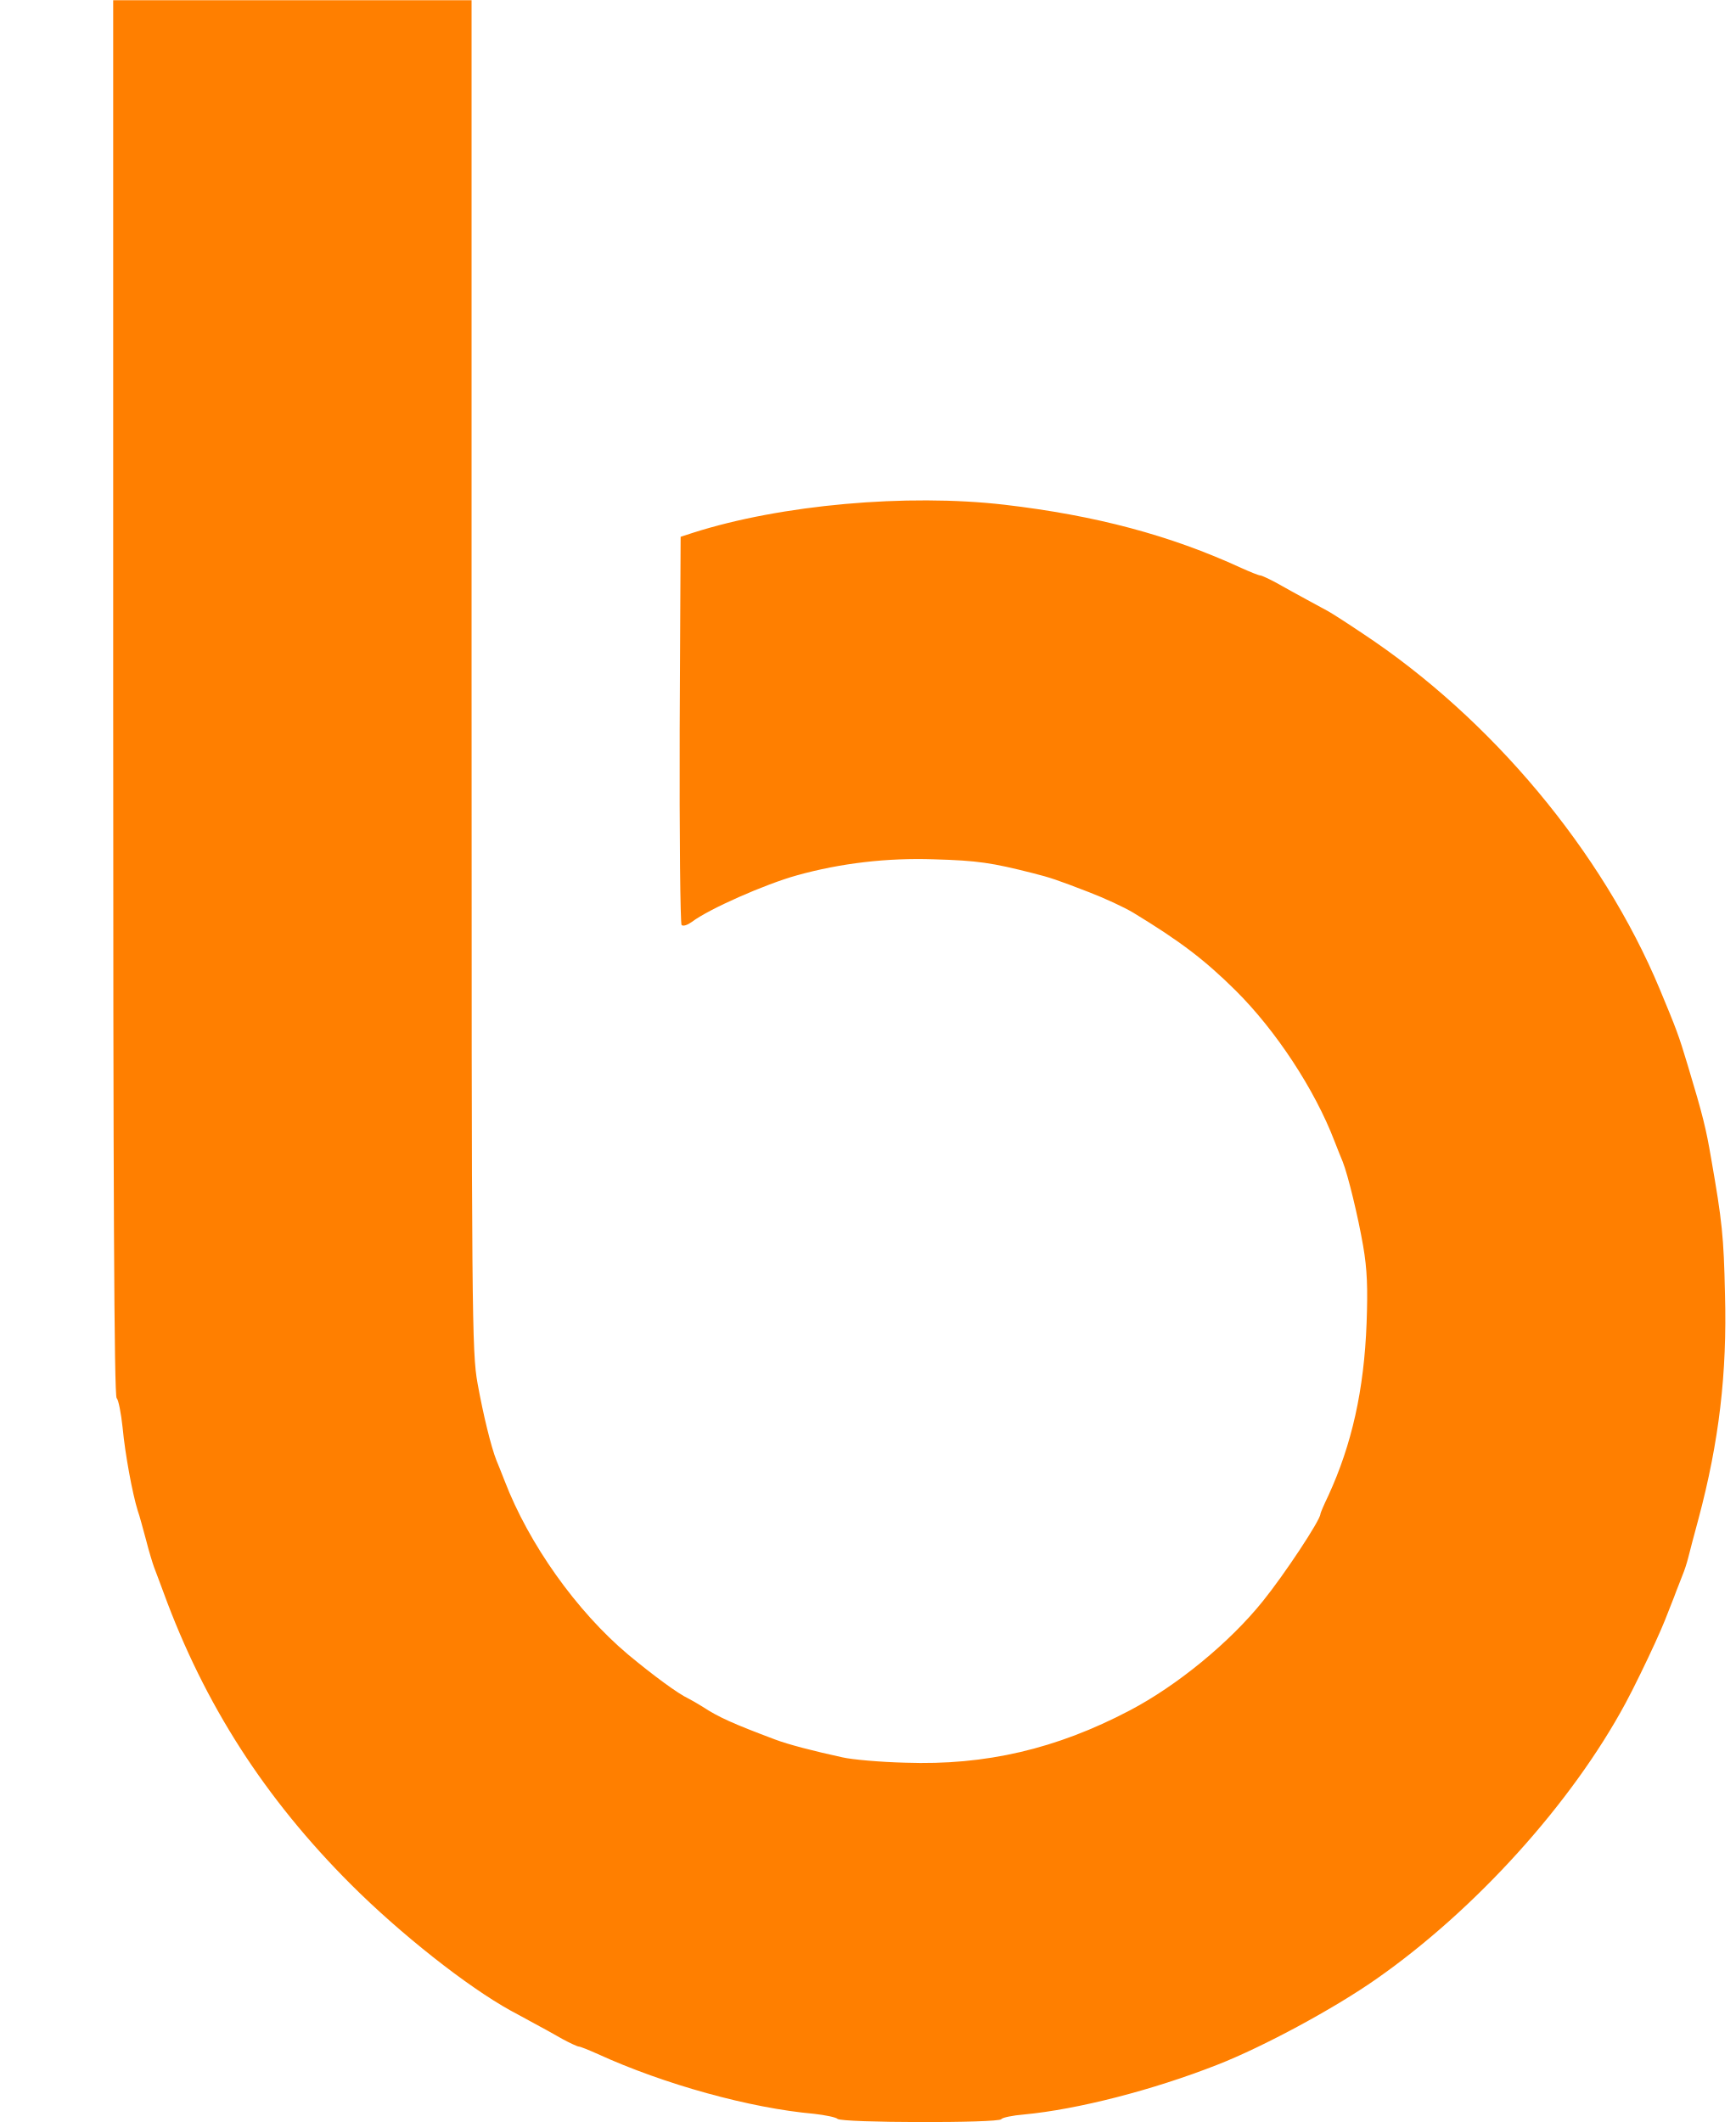
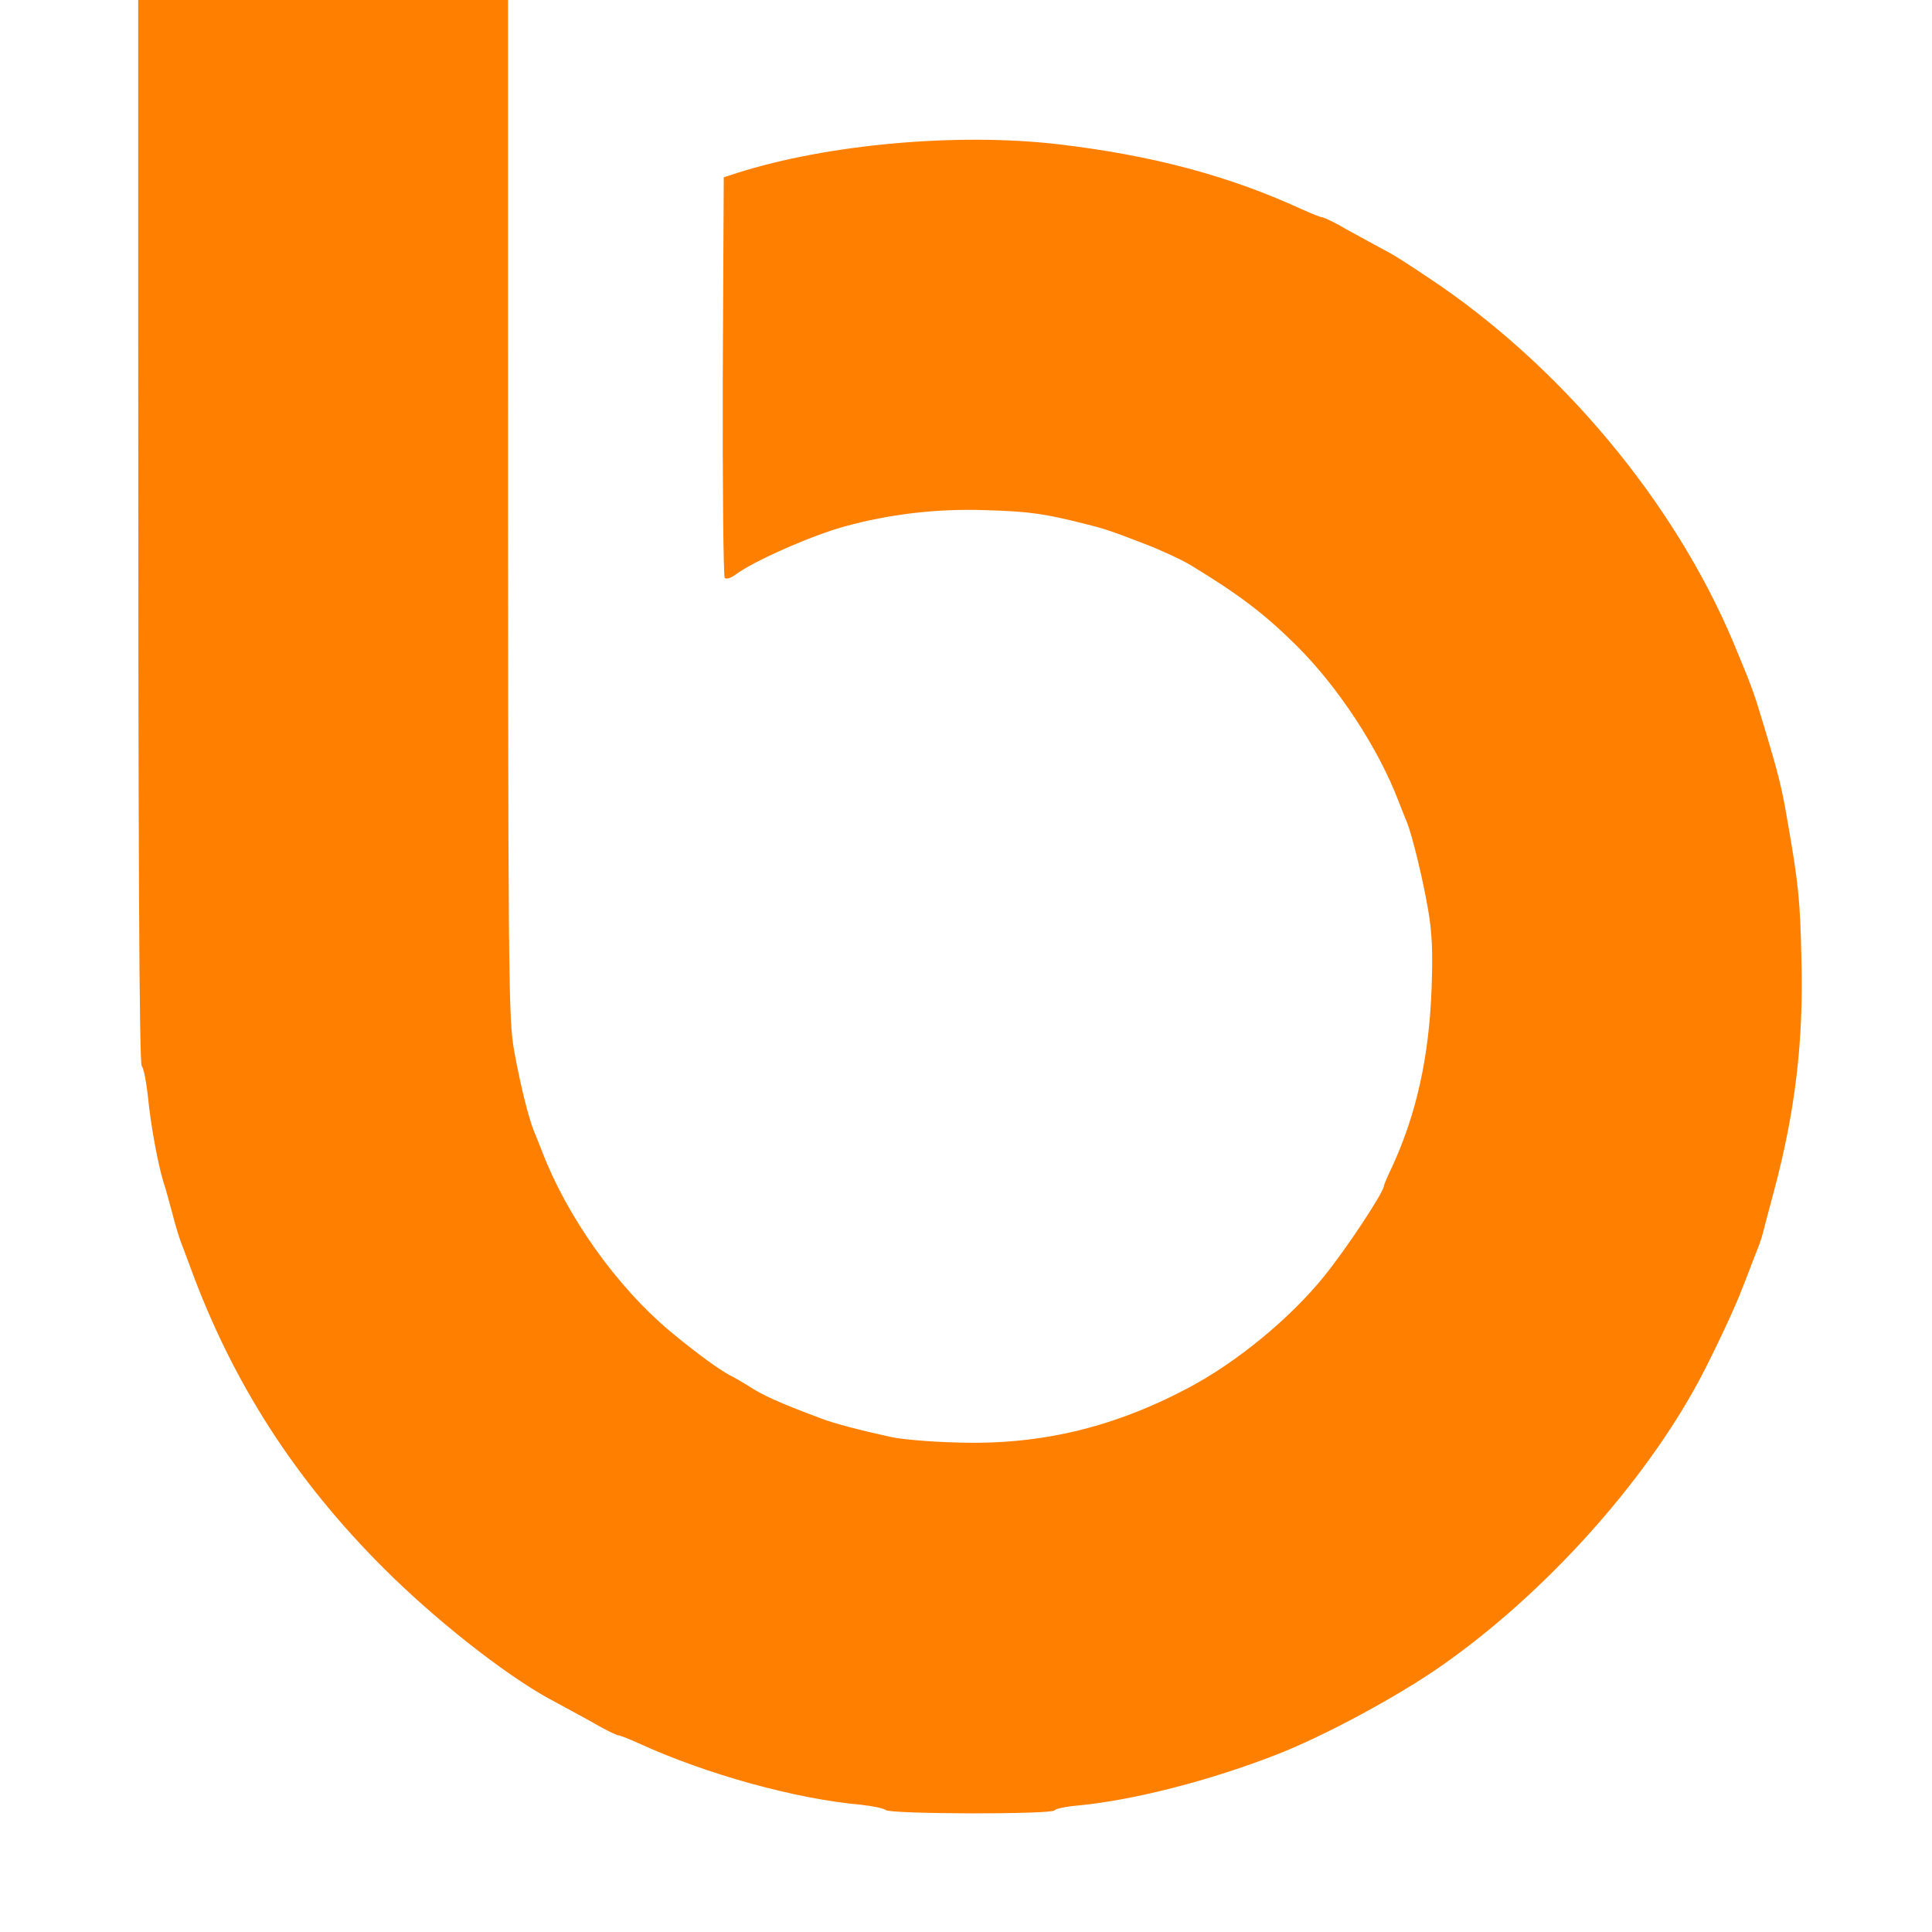
- <svg xmlns="http://www.w3.org/2000/svg" viewBox="-12 0 184 225" fill="none">
+ <svg xmlns="http://www.w3.org/2000/svg" viewBox="-14.2 38.7 198.5 198.5" fill="none">
  <g transform="translate(0 225) scale(.03333 -.03333)" fill="#FF7F00">
-     <path d="m0 4532c0-1567 3-2221 11-2229 6-6 14-48 19-94 8-85 31-209 48-264 6-16 17-59 27-95 9-36 21-74 25-85s18-47 30-80c130-356 322-655 596-929 158-158 371-326 509-402 11-6 43-23 70-38 28-15 70-38 94-52 24-13 48-24 52-24 5 0 32-11 61-24 210-96 484-172 688-190 35-4 69-11 74-16 13-13 513-14 521-1 3 5 36 12 73 15 169 16 408 77 614 158 146 57 372 179 506 273 316 221 622 560 793 878 24 44 69 137 94 192 29 64 33 76 60 145 9 25 22 56 27 70 6 14 14 39 18 55 4 17 19 73 33 125 65 244 91 461 84 714-4 183-9 231-44 431-16 94-26 136-74 295-30 100-36 115-90 245-183 438-536 860-944 1130-49 33-99 65-110 71s-42 23-70 38c-27 15-70 38-94 52-24 13-48 24-52 24-5 0-32 11-61 24-226 104-463 167-753 201-311 36-711 0-990-89l-40-13-3-613c-1-338 2-618 6-622 5-5 19 0 33 10 54 41 233 120 334 148 140 39 288 56 435 51 140-4 185-11 315-44 56-14 79-22 180-61 47-18 112-48 140-65 148-90 226-149 325-247 128-127 252-315 315-480 10-25 21-54 26-65 17-43 49-175 65-268 13-75 15-134 11-245-8-213-47-387-122-550-14-29-25-55-25-58 0-19-115-193-183-277-105-131-273-269-424-348-232-122-458-175-713-166-80 2-170 10-200 17-92 20-173 41-215 57-133 50-180 71-230 104-16 10-37 22-45 26-34 16-110 72-192 140-164 138-316 352-393 553-10 25-21 54-26 65-17 43-42 145-60 245s-19 203-19 2253v2147h-570-570v-2218zm5527 621c-4-3-7-1164-7-2580v-2573h570 570l-2 2578-3 2577-561 3c-308 1-564-1-567-5zm3773-13c-230-31-460-90-645-166-147-61-368-181-493-269-316-221-622-560-793-878-24-44-69-137-94-192-29-64-33-76-60-145-9-25-22-56-27-70-6-14-14-38-18-55-4-16-17-66-29-109-34-122-50-208-71-366-19-137-20-221-20-1517v-1373h570 570l2 1383c3 1248 5 1389 20 1457 33 148 61 237 103 328 14 29 25 55 25 58 0 4 23 45 52 93 165 275 411 484 708 603 176 70 361 102 560 95 80-2 170-10 200-17 89-19 172-41 213-56 112-42 180-72 222-97 148-90 226-149 325-247 128-127 252-315 315-480 10-25 21-54 26-65 17-43 42-145 60-245 18-99 19-183 19-1457v-1353h570 571l-4 1418c-2 1082-6 1434-16 1487-6 39-19 111-28 160-16 94-26 136-74 295-30 100-36 115-90 245-183 438-536 860-944 1130-49 33-99 65-110 71s-42 23-70 38c-27 15-70 38-94 52-24 13-48 24-52 24-5 0-32 11-61 24-165 76-342 131-543 170-245 47-561 58-795 26zm5535 3c-235-32-477-94-660-169-147-61-368-181-493-269-316-221-622-560-793-878-24-44-69-137-94-192-29-64-33-76-60-145-9-25-22-56-27-70-6-14-14-38-18-55-4-16-19-73-33-125-65-244-91-461-84-714 2-105 10-225 16-266 26-160 43-257 56-300 7-25 20-74 30-110 9-36 21-74 25-85s17-47 30-80c133-361 322-655 596-929 158-158 371-326 509-402 11-6 43-23 70-38 28-15 70-38 94-52 24-13 48-24 52-24 5 0 32-11 61-24 210-96 484-172 688-190 35-4 69-11 74-16 13-13 513-14 521-1 3 5 36 12 73 15 169 16 408 77 614 158 146 57 372 179 506 273 316 221 622 560 793 878 24 44 69 137 94 192 29 64 33 76 60 145 9 25 22 56 27 70 6 14 14 39 18 55 4 17 19 73 33 125 66 247 91 461 85 727-3 144-8 206-18 218-11 13-81 15-592 15-629 0-600 3-577-56 16-41 24-315 11-394-6-36-16-92-21-126-40-233-197-529-379-717-114-118-311-250-462-311-79-32-84-34-140-51-254-78-613-69-828 21-18 8-38 14-44 14-7 0-55 21-107 47-292 144-509 360-647 643-20 41-41 84-46 94-19 36-68 200-78 255-5 31-14 83-20 116-5 33-10 114-10 180s5 147 10 180c6 33 15 85 20 116 39 228 197 526 378 712 114 118 311 250 462 311 79 32 84 34 137 50 170 52 111 50 1503 56l1295 5v565 565l-1305 1c-1057 1-1324-1-1405-13zm5505-3c-230-31-460-90-645-166-147-61-368-181-493-269-316-221-622-560-793-878-24-44-69-137-94-192-29-64-33-76-60-145-9-25-22-56-27-70-6-14-14-38-18-55-4-16-17-66-29-109-34-122-50-208-71-366-19-137-20-221-20-1517v-1373h570 570l2 1383c3 1248 5 1389 20 1457 33 148 61 237 103 328 14 29 25 55 25 58 0 4 23 45 52 93 165 275 411 484 708 603 176 70 361 102 560 95 80-2 170-10 200-17 89-19 172-41 213-56 112-42 180-72 222-97 148-90 226-149 325-247 128-127 252-315 315-480 10-25 21-54 26-65 17-43 42-145 60-245 18-99 19-183 19-1457v-1353h570 569l4 1388c3 1370 3 1388 24 1477 70 296 191 521 388 720 190 192 333 280 590 366 277 92 600 90 890-6 178-59 345-154 487-279 260-228 418-509 478-851 19-105 20-169 20-1462v-1353h570 571l-4 1418c-2 1082-6 1434-16 1487-6 39-19 111-28 160-16 94-26 136-74 295-30 100-36 115-90 245-154 367-433 733-759 994-115 93-314 224-400 264-8 4-35 18-59 32s-48 25-52 25c-5 0-32 11-61 24-226 104-463 167-753 201-278 32-607 10-890-62-188-47-342-105-525-197-301-151-534-332-786-609l-80-88-55 63c-90 103-258 266-359 347-115 93-313 223-400 264-8 4-35 18-59 32s-48 25-52 25c-5 0-32 11-61 24-165 76-342 131-543 170-245 47-561 58-795 26zm9660-6c-146-12-292-33-372-54-24-6-70-19-103-27-262-69-543-199-760-350-49-35-106-74-125-87s-88-71-152-128c-272-241-514-574-643-884-20-49-41-98-46-109-16-38-76-230-92-295-33-136-39-168-57-310-22-160-26-427-10-545 6-38 13-92 15-120 13-118 55-292 112-465 37-112 168-401 215-475 7-11 33-51 58-90 24-38 65-97 89-130 55-73 261-315 270-315 3-1 38-30 76-66 80-75 267-218 356-272 190-117 409-219 594-276 28-8 72-22 99-31 27-8 57-15 67-15 9 0 39-6 65-14 160-47 544-70 774-48l75 7 3 579c1 319-1 583-5 587-5 4-61 1-125-6-195-22-391-4-573 52-372 115-686 376-851 706-20 40-40 80-45 89-57 111-109 362-109 528 0 665 461 1228 1125 1373 149 33 300 40 459 21 195-23 302-53 476-138 278-134 503-353 635-616 20-41 42-84 47-94 18-34 68-198 78-255 5-31 14-76 20-101 5-27 9-542 10-1311 0-1002 3-1268 13-1275 6-5 263-8 570-6l557 2v1318c0 1129-2 1325-15 1372-8 30-15 74-15 97s-7 70-15 105-22 95-31 133c-32 141-107 344-184 500-44 88-85 169-92 180s-33 51-58 90c-115 179-286 380-443 518-222 196-411 318-672 437-53 24-82 36-173 71-40 16-134 45-197 62-301 80-581 105-895 81z" />
+     <path d="m0 4532c0-1567 3-2221 11-2229 6-6 14-48 19-94 8-85 31-209 48-264 6-16 17-59 27-95 9-36 21-74 25-85s18-47 30-80c130-356 322-655 596-929 158-158 371-326 509-402 11-6 43-23 70-38 28-15 70-38 94-52 24-13 48-24 52-24 5 0 32-11 61-24 210-96 484-172 688-190 35-4 69-11 74-16 13-13 513-14 521-1 3 5 36 12 73 15 169 16 408 77 614 158 146 57 372 179 506 273 316 221 622 560 793 878 24 44 69 137 94 192 29 64 33 76 60 145 9 25 22 56 27 70 6 14 14 39 18 55 4 17 19 73 33 125 65 244 91 461 84 714-4 183-9 231-44 431-16 94-26 136-74 295-30 100-36 115-90 245-183 438-536 860-944 1130-49 33-99 65-110 71s-42 23-70 38c-27 15-70 38-94 52-24 13-48 24-52 24-5 0-32 11-61 24-226 104-463 167-753 201-311 36-711 0-990-89l-40-13-3-613c-1-338 2-618 6-622 5-5 19 0 33 10 54 41 233 120 334 148 140 39 288 56 435 51 140-4 185-11 315-44 56-14 79-22 180-61 47-18 112-48 140-65 148-90 226-149 325-247 128-127 252-315 315-480 10-25 21-54 26-65 17-43 49-175 65-268 13-75 15-134 11-245-8-213-47-387-122-550-14-29-25-55-25-58 0-19-115-193-183-277-105-131-273-269-424-348-232-122-458-175-713-166-80 2-170 10-200 17-92 20-173 41-215 57-133 50-180 71-230 104-16 10-37 22-45 26-34 16-110 72-192 140-164 138-316 352-393 553-10 25-21 54-26 65-17 43-42 145-60 245s-19 203-19 2253v2147h-570-570v-2218z" />
  </g>
</svg>
